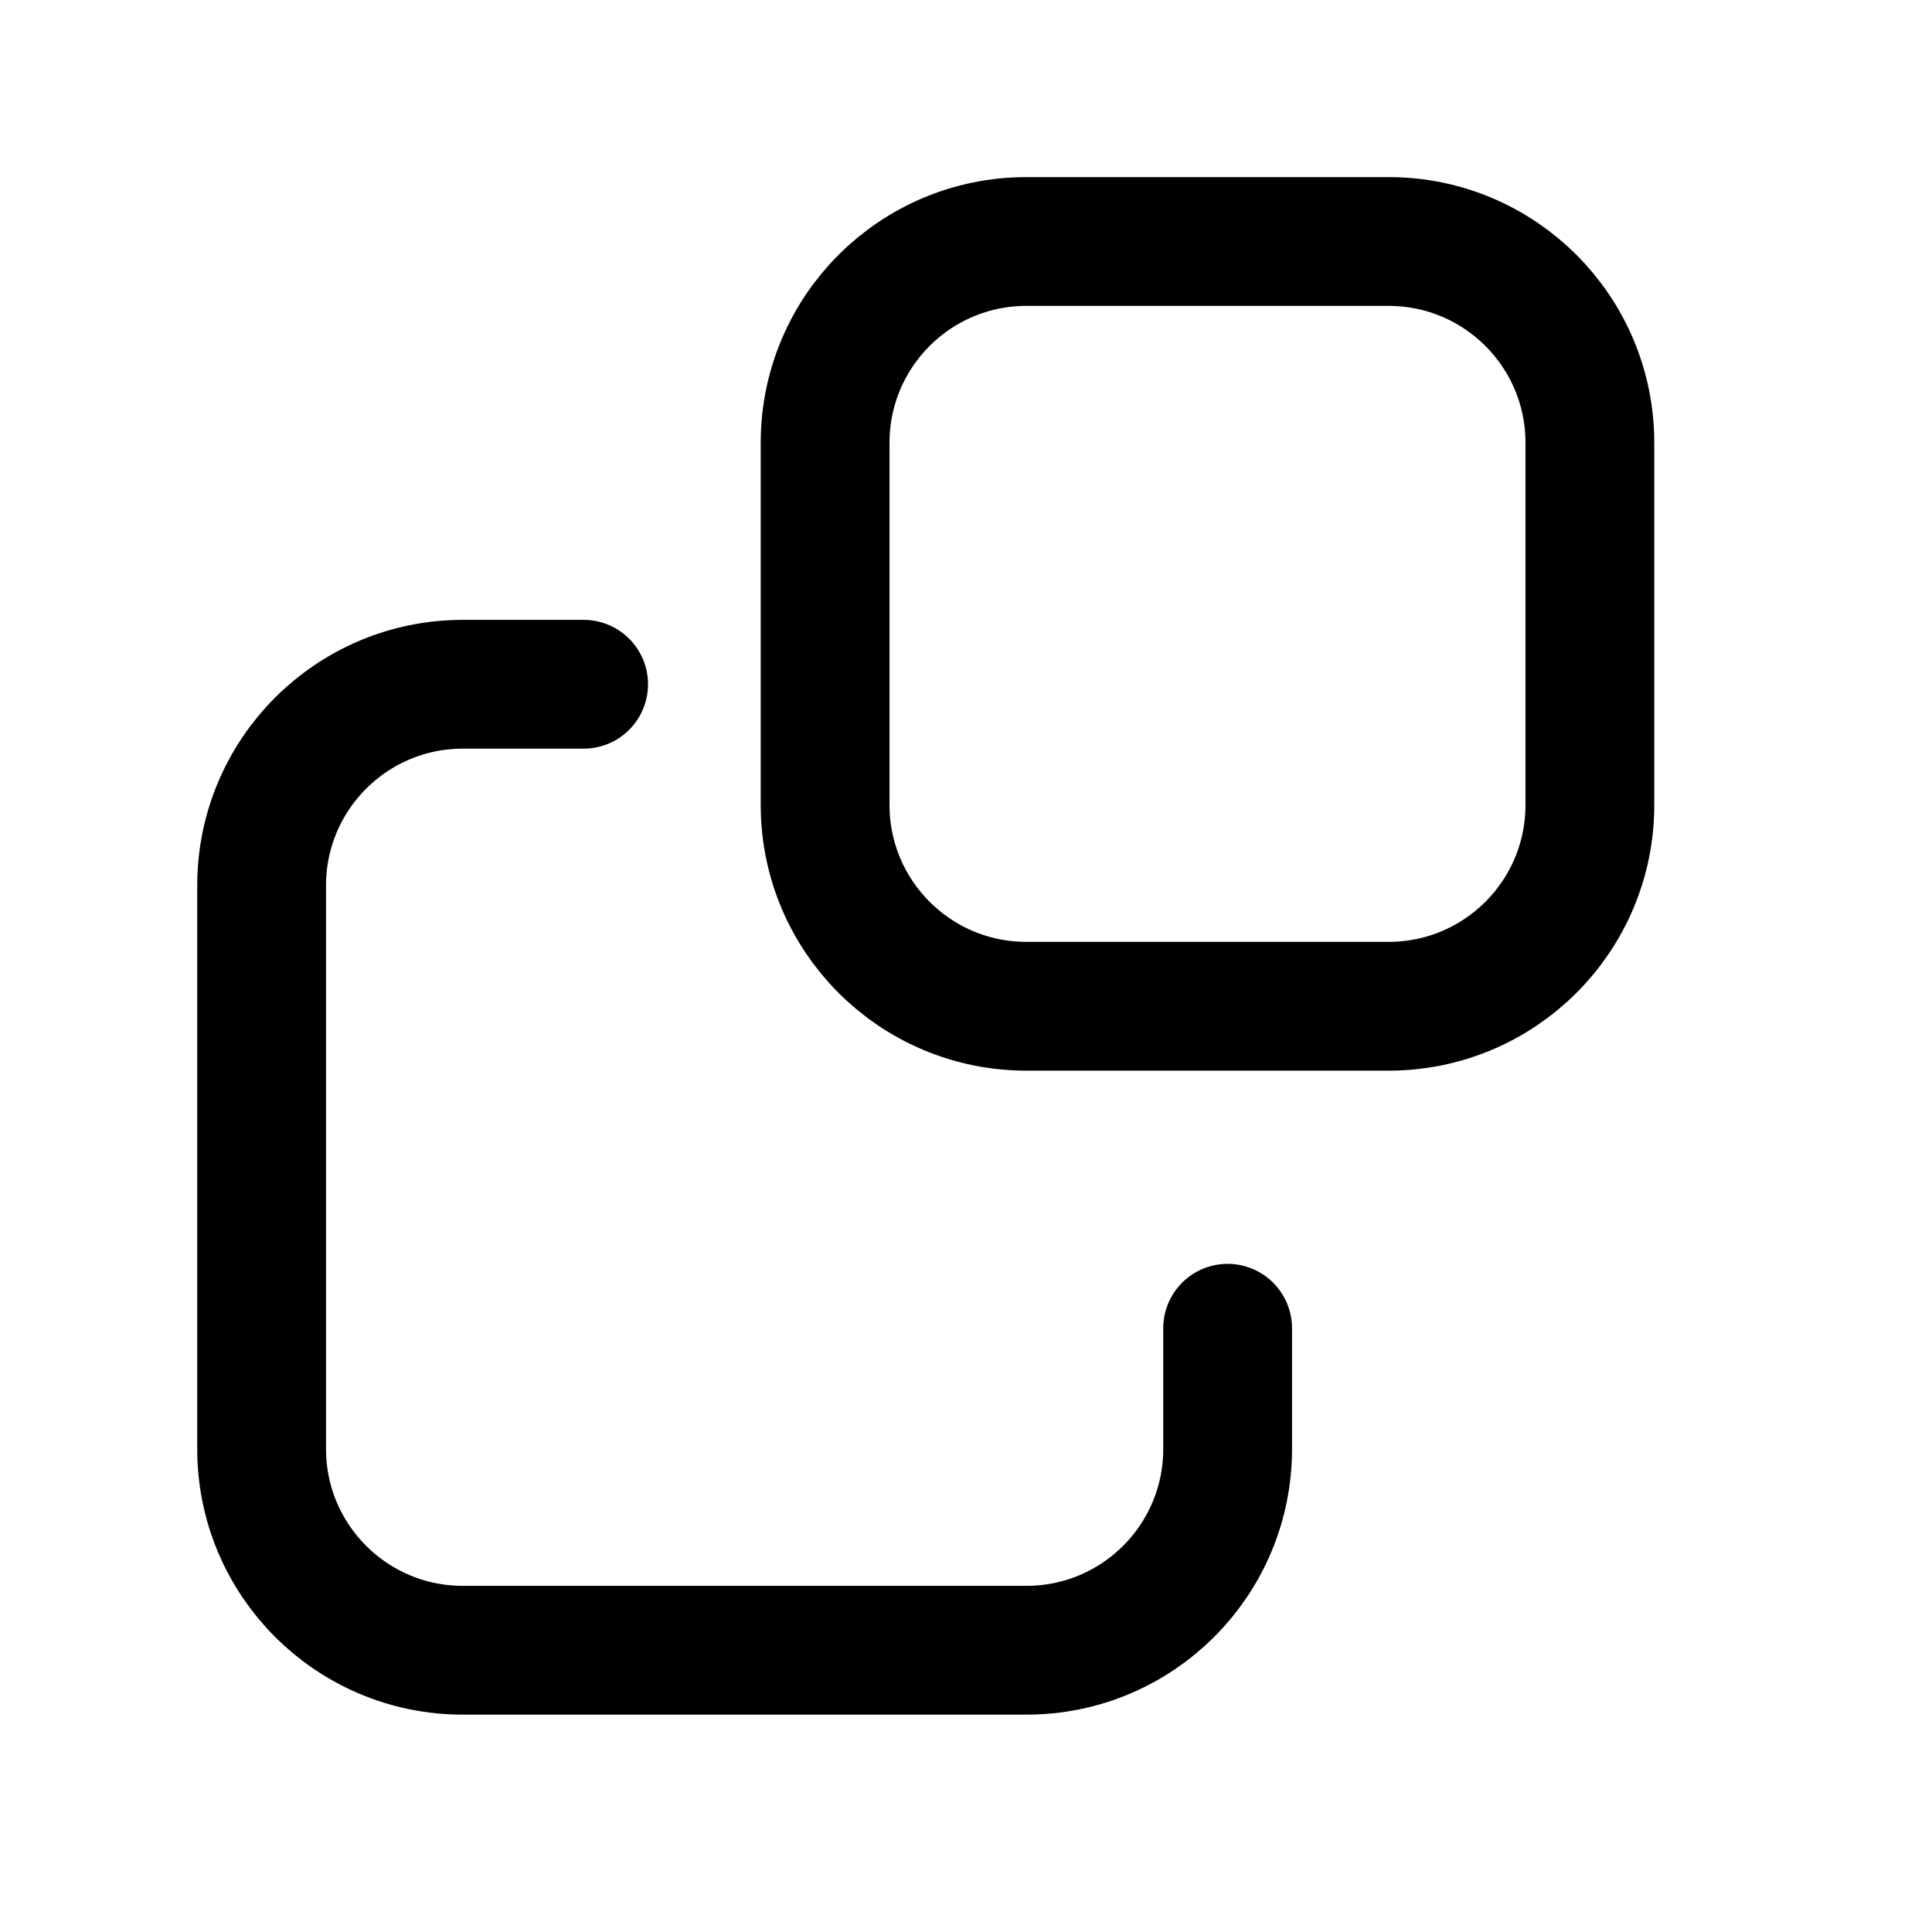
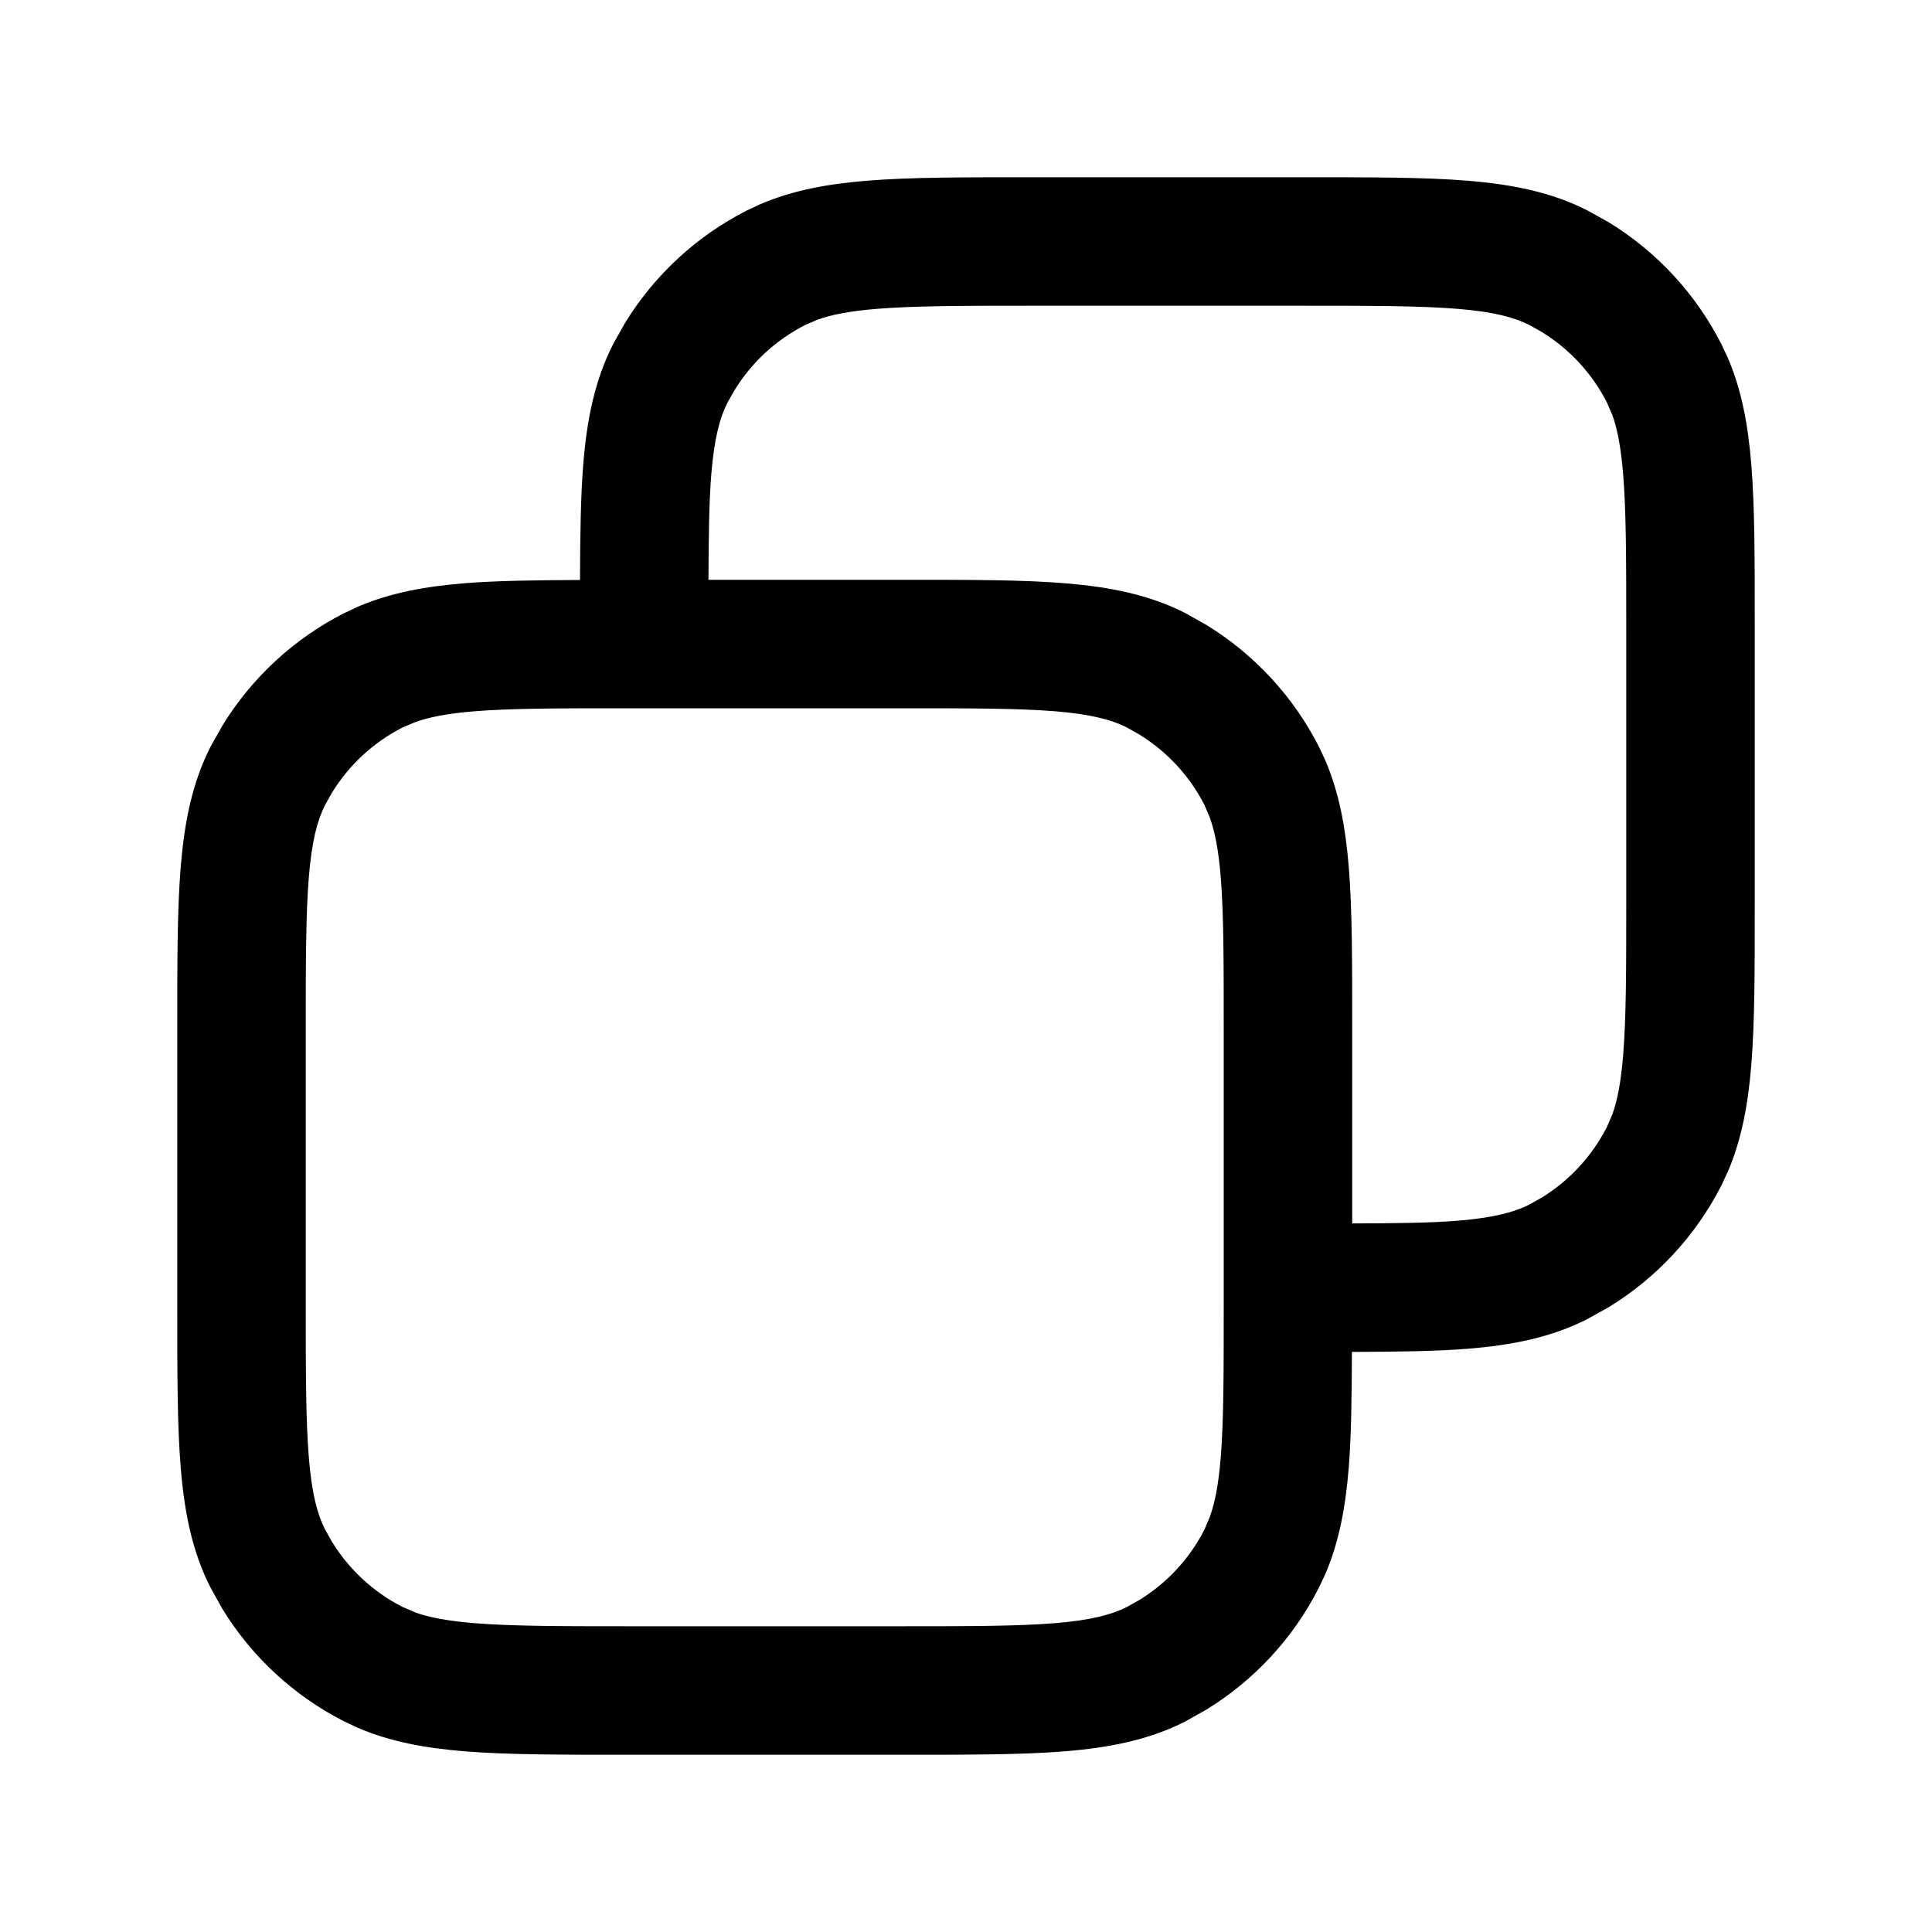
- <svg xmlns="http://www.w3.org/2000/svg" viewBox="0 0 24 24" fill="none">
-   <path d="M10.25 5.5c0-1.381 1.119-2.5 2.5-2.5h4.5c1.381 0 2.5 1.119 2.5 2.5v4.5c0 1.381-1.119 2.5-2.5 2.5h-4.5c-1.381 0-2.5-1.119-2.5-2.5V5.5Z" stroke="currentColor" stroke-width="1.6" stroke-linecap="round" stroke-linejoin="round" />
-   <path d="M7.25 8.5h-1.5c-1.381 0-2.5 1.119-2.5 2.5v7c0 1.381 1.119 2.5 2.5 2.5h7c1.381 0 2.5-1.119 2.5-2.5v-1.5" stroke="currentColor" stroke-width="1.6" stroke-linecap="round" stroke-linejoin="round" />
+ <svg xmlns="http://www.w3.org/2000/svg" width="20" height="20" viewBox="0 0 20 20" fill="currentColor">
+   <path d="M12.668 10.667C12.668 9.956 12.668 9.463 12.637 9.079C12.614 8.797 12.576 8.608 12.524 8.464L12.469 8.334C12.315 8.032 12.08 7.779 11.793 7.603L11.666 7.531C11.508 7.451 11.296 7.394 10.921 7.363C10.537 7.332 10.044 7.332 9.333 7.332H6.5C5.789 7.332 5.296 7.332 4.912 7.363C4.63 7.386 4.441 7.424 4.297 7.476L4.167 7.531C3.865 7.685 3.612 7.92 3.436 8.207L3.365 8.334C3.285 8.492 3.228 8.704 3.197 9.079C3.166 9.463 3.165 9.956 3.165 10.667V13.5C3.165 14.211 3.166 14.704 3.197 15.088C3.228 15.464 3.285 15.675 3.365 15.833L3.436 15.959C3.612 16.247 3.865 16.481 4.167 16.635L4.297 16.691C4.441 16.743 4.63 16.78 4.912 16.803C5.296 16.834 5.789 16.835 6.5 16.835H9.333C10.044 16.835 10.537 16.834 10.921 16.803C11.296 16.772 11.508 16.715 11.666 16.635L11.793 16.564C12.08 16.388 12.315 16.135 12.469 15.833L12.524 15.703C12.576 15.559 12.614 15.37 12.637 15.088C12.668 14.704 12.668 14.211 12.668 13.5V10.667ZM13.998 12.665C14.453 12.663 14.801 12.66 15.088 12.637C15.463 12.606 15.675 12.549 15.833 12.469L15.959 12.398C16.247 12.221 16.481 11.968 16.635 11.666L16.691 11.536C16.743 11.392 16.78 11.203 16.803 10.921C16.834 10.537 16.835 10.044 16.835 9.333V6.5C16.835 5.789 16.834 5.296 16.803 4.912C16.78 4.63 16.743 4.441 16.691 4.297L16.635 4.167C16.481 3.865 16.247 3.612 15.959 3.436L15.833 3.365C15.675 3.285 15.464 3.228 15.088 3.197C14.704 3.166 14.211 3.165 13.5 3.165H10.667C9.956 3.165 9.463 3.166 9.079 3.197C8.797 3.22 8.608 3.257 8.464 3.309L8.334 3.365C8.032 3.519 7.779 3.753 7.603 4.041L7.531 4.167C7.451 4.325 7.394 4.537 7.363 4.912C7.34 5.199 7.336 5.547 7.334 6.002H9.333C10.022 6.002 10.579 6.001 11.029 6.038C11.487 6.076 11.894 6.155 12.271 6.347L12.488 6.469C12.984 6.773 13.388 7.209 13.653 7.729L13.72 7.872C13.864 8.209 13.929 8.57 13.962 8.971C13.999 9.421 13.998 9.978 13.998 10.667V12.665ZM18.165 9.333C18.165 10.022 18.166 10.579 18.129 11.029C18.096 11.43 18.031 11.791 17.887 12.128L17.82 12.271C17.555 12.791 17.151 13.227 16.655 13.531L16.436 13.653C16.06 13.845 15.654 13.925 15.196 13.962C14.859 13.989 14.462 13.993 13.995 13.995C13.993 14.462 13.989 14.859 13.962 15.196C13.929 15.597 13.864 15.958 13.72 16.294L13.653 16.436C13.388 16.958 12.984 17.394 12.488 17.698L12.271 17.82C11.894 18.012 11.487 18.091 11.029 18.129C10.579 18.166 10.022 18.165 9.333 18.165H6.5C5.811 18.165 5.254 18.166 4.804 18.129C4.403 18.096 4.042 18.031 3.706 17.887L3.563 17.82C3.042 17.555 2.606 17.151 2.302 16.655L2.18 16.436C1.988 16.06 1.909 15.654 1.871 15.196C1.834 14.746 1.835 14.189 1.835 13.5V10.667C1.835 9.978 1.834 9.421 1.871 8.971C1.909 8.513 1.988 8.106 2.18 7.729L2.302 7.512C2.606 7.016 3.042 6.612 3.563 6.347L3.706 6.28C4.042 6.136 4.403 6.071 4.804 6.038C5.141 6.011 5.537 6.006 6.004 6.004C6.006 5.537 6.011 5.141 6.038 4.804C6.075 4.346 6.155 3.94 6.347 3.563L6.469 3.345C6.773 2.849 7.209 2.445 7.729 2.18L7.872 2.113C8.209 1.969 8.57 1.904 8.971 1.871C9.421 1.834 9.978 1.835 10.667 1.835H13.5C14.189 1.835 14.746 1.834 15.196 1.871C15.654 1.909 16.06 1.988 16.436 2.18L16.655 2.302C17.151 2.606 17.555 3.042 17.82 3.563L17.887 3.706C18.031 4.042 18.096 4.403 18.129 4.804C18.166 5.254 18.165 5.811 18.165 6.5V9.333Z" />
</svg>
